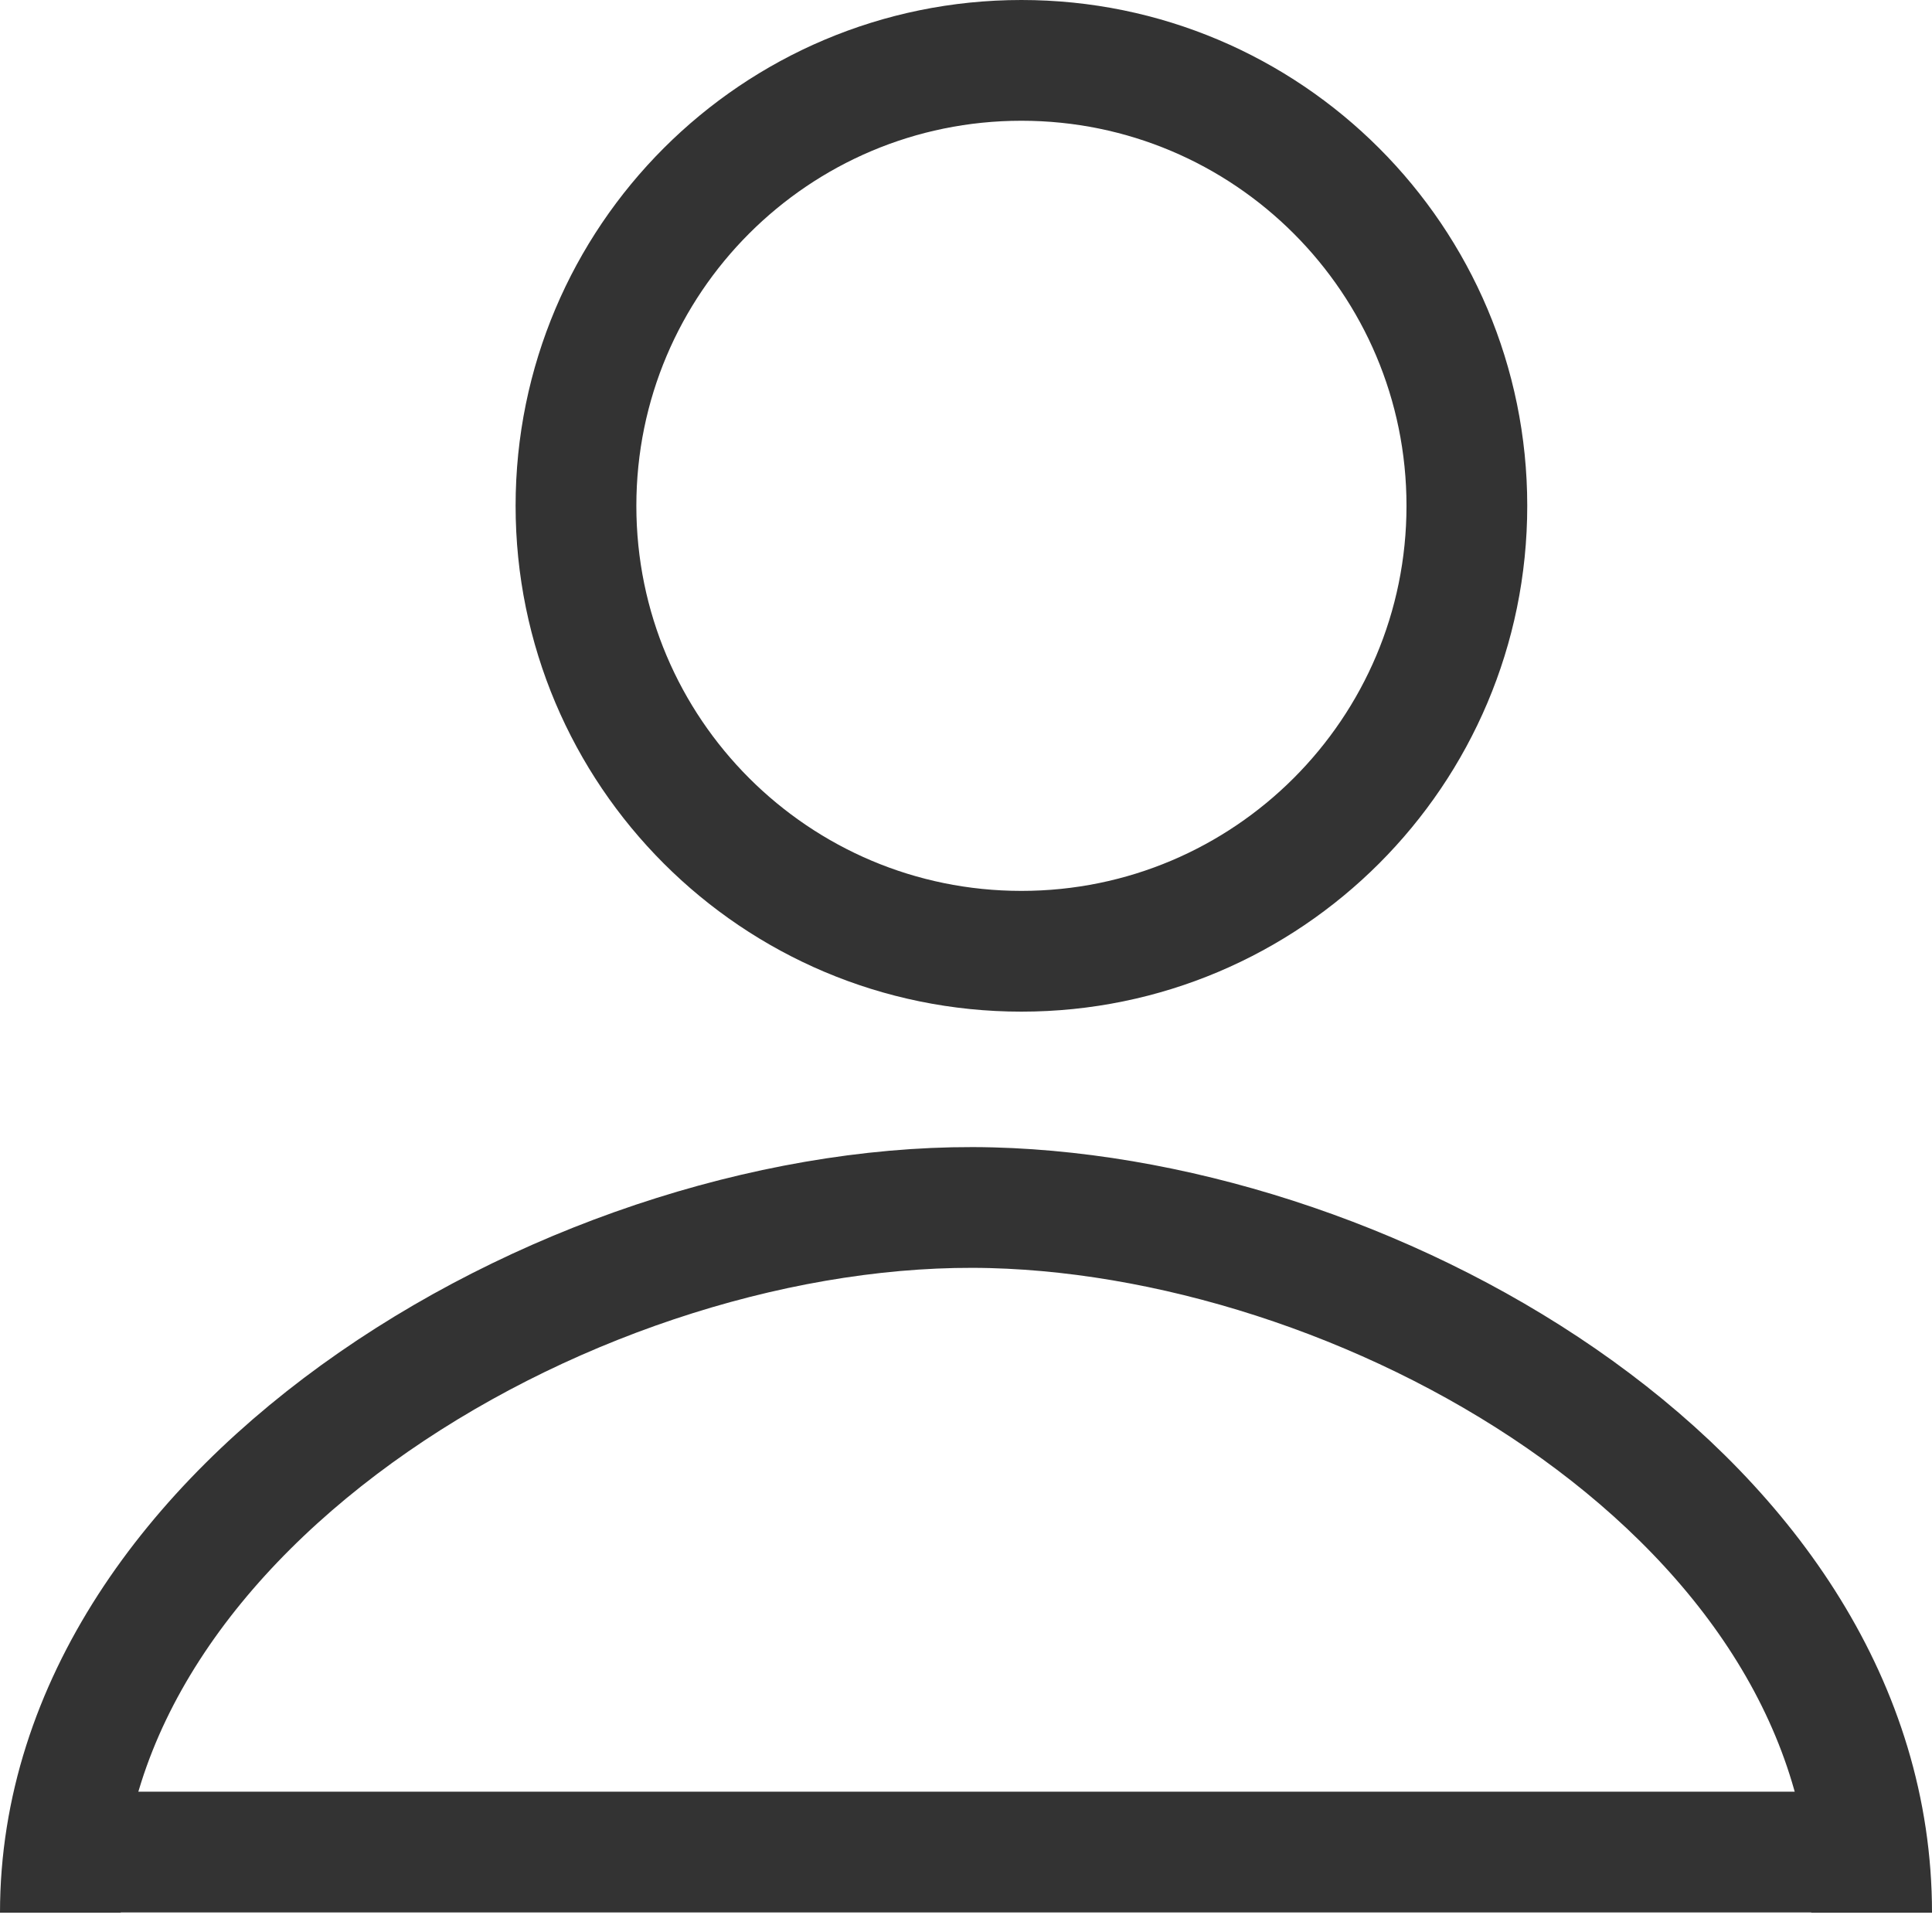
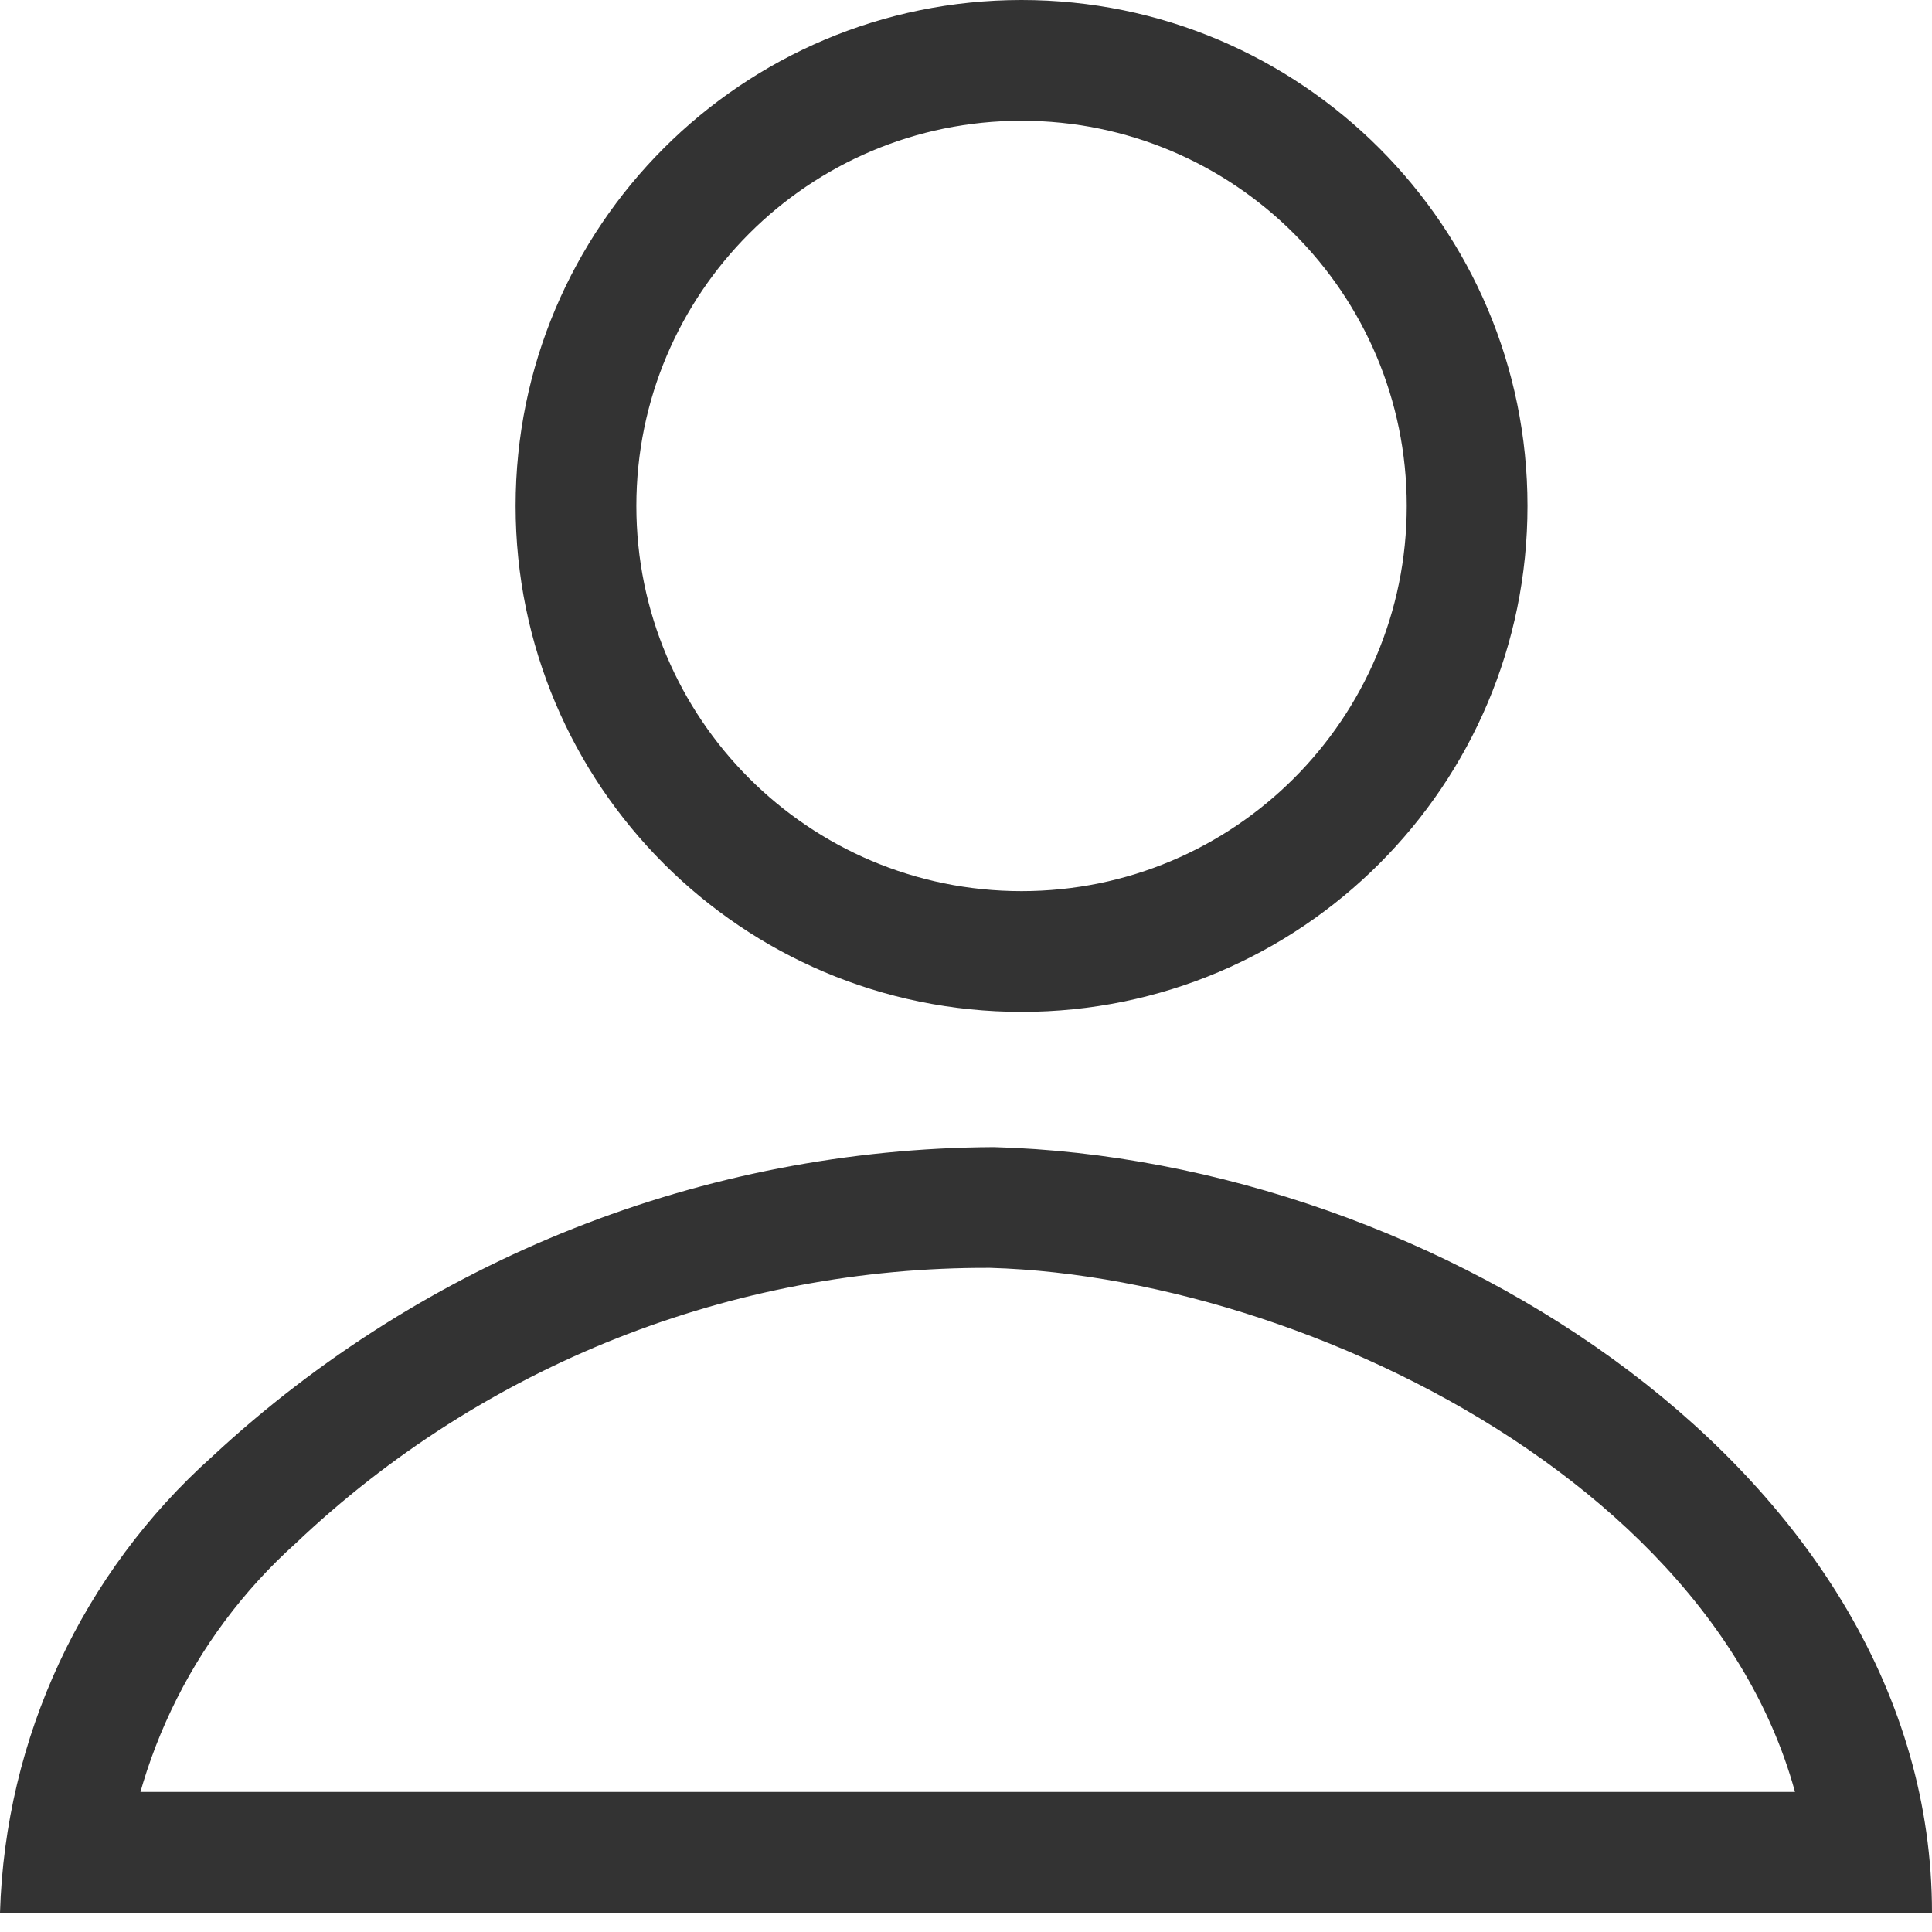
- <svg xmlns="http://www.w3.org/2000/svg" width="16" height="16" viewBox="0 0 16 16" fill="none">
-   <circle cx="8.459" cy="4.189" r="3.689" stroke="#333333" />
-   <path d="M0.5 15.338H15.5" stroke="#333333" />
-   <path d="M0.5 15.84C0.5 12.435 4.847 9.913 8.214 10.002C11.433 10.087 15.5 12.435 15.5 15.84" stroke="#333333" />
+ <svg xmlns="http://www.w3.org/2000/svg" width="16" height="16" viewBox="0 0 16 16">
+   <g>
+     <path fill="#333" d="M8.46,8.38a4.19,4.19,0,1,1,4.19-4.19A4.19,4.19,0,0,1,8.46,8.38ZM8.46,1a3.19,3.19,0,1,0,3.19,3.19A3.19,3.19,0,0,0,8.46,1Z" />
+     <rect fill="#333" x="0.5" y="14.84" width="15" height="1" />
+     <path fill="#333" d="M16,15.84H15c0-3.2-4-5.26-6.8-5.34a8.3,8.3,0,0,0-5.75,2.28A4.38,4.38,0,0,0,1,15.84H0a5.28,5.28,0,0,1,1.76-3.78A9.58,9.58,0,0,1,8.23,9.5C11.9,9.6,16,12.23,16,15.84Z" />
+   </g>
</svg>
